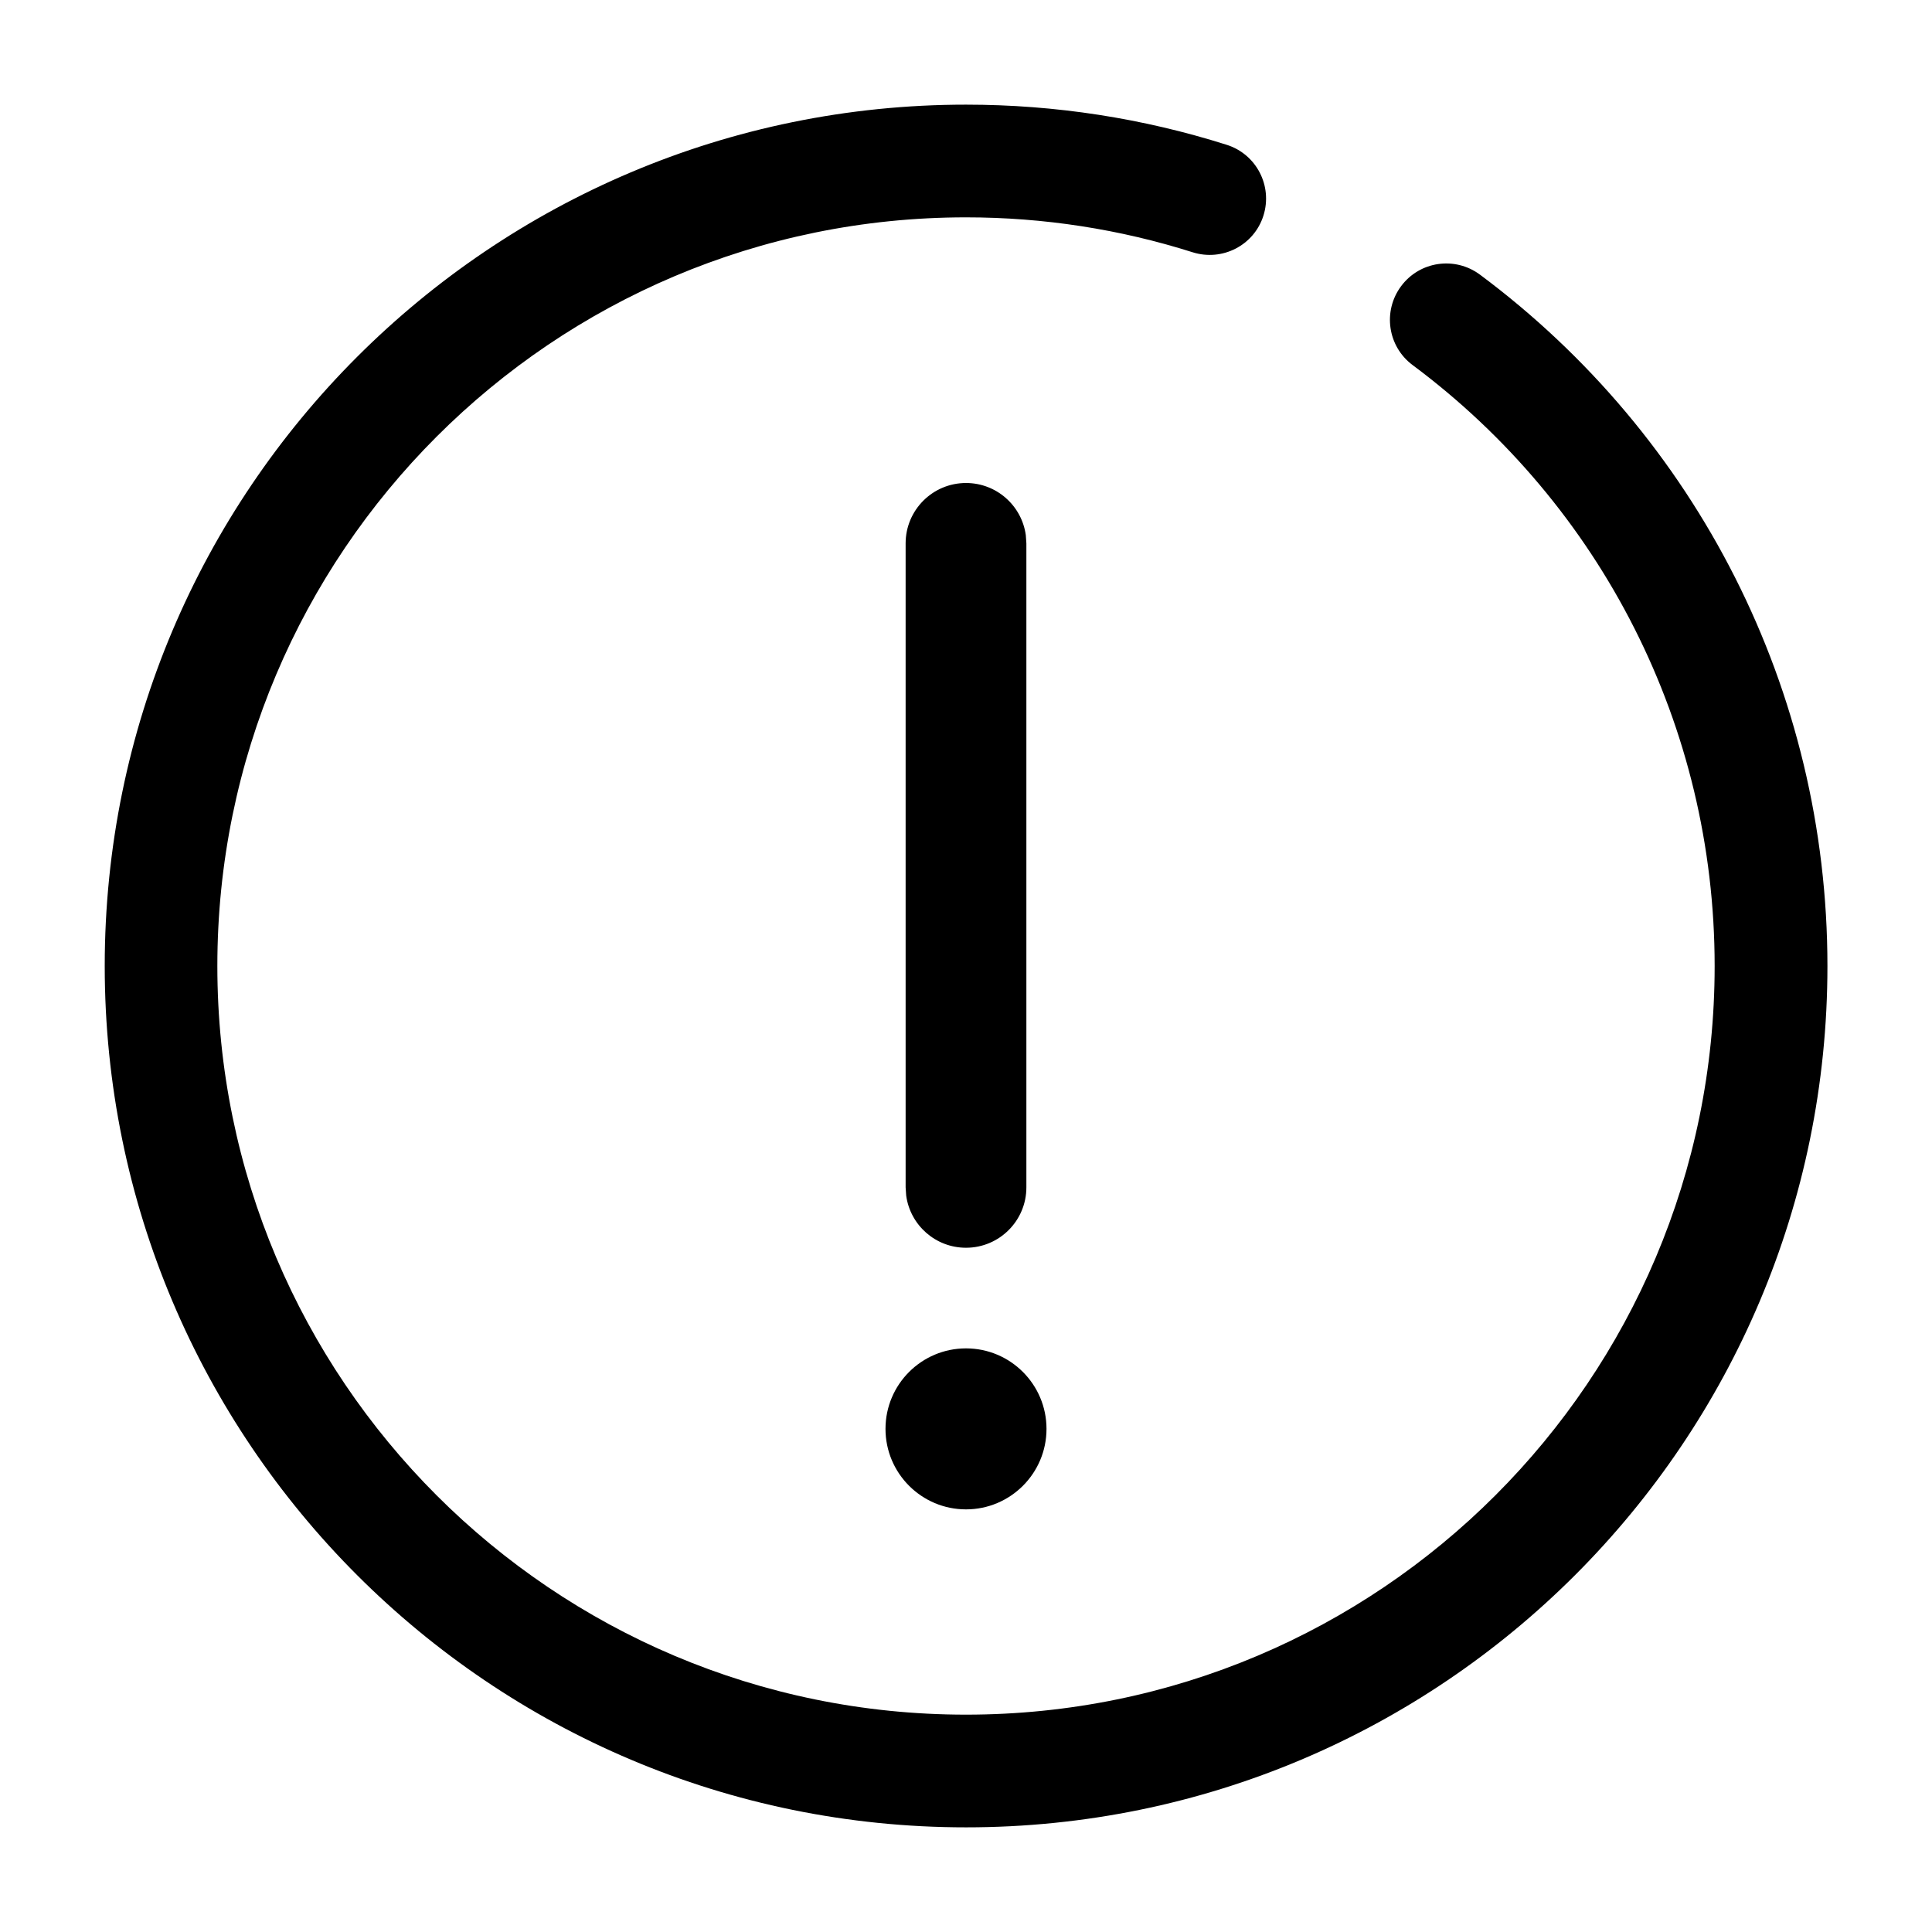
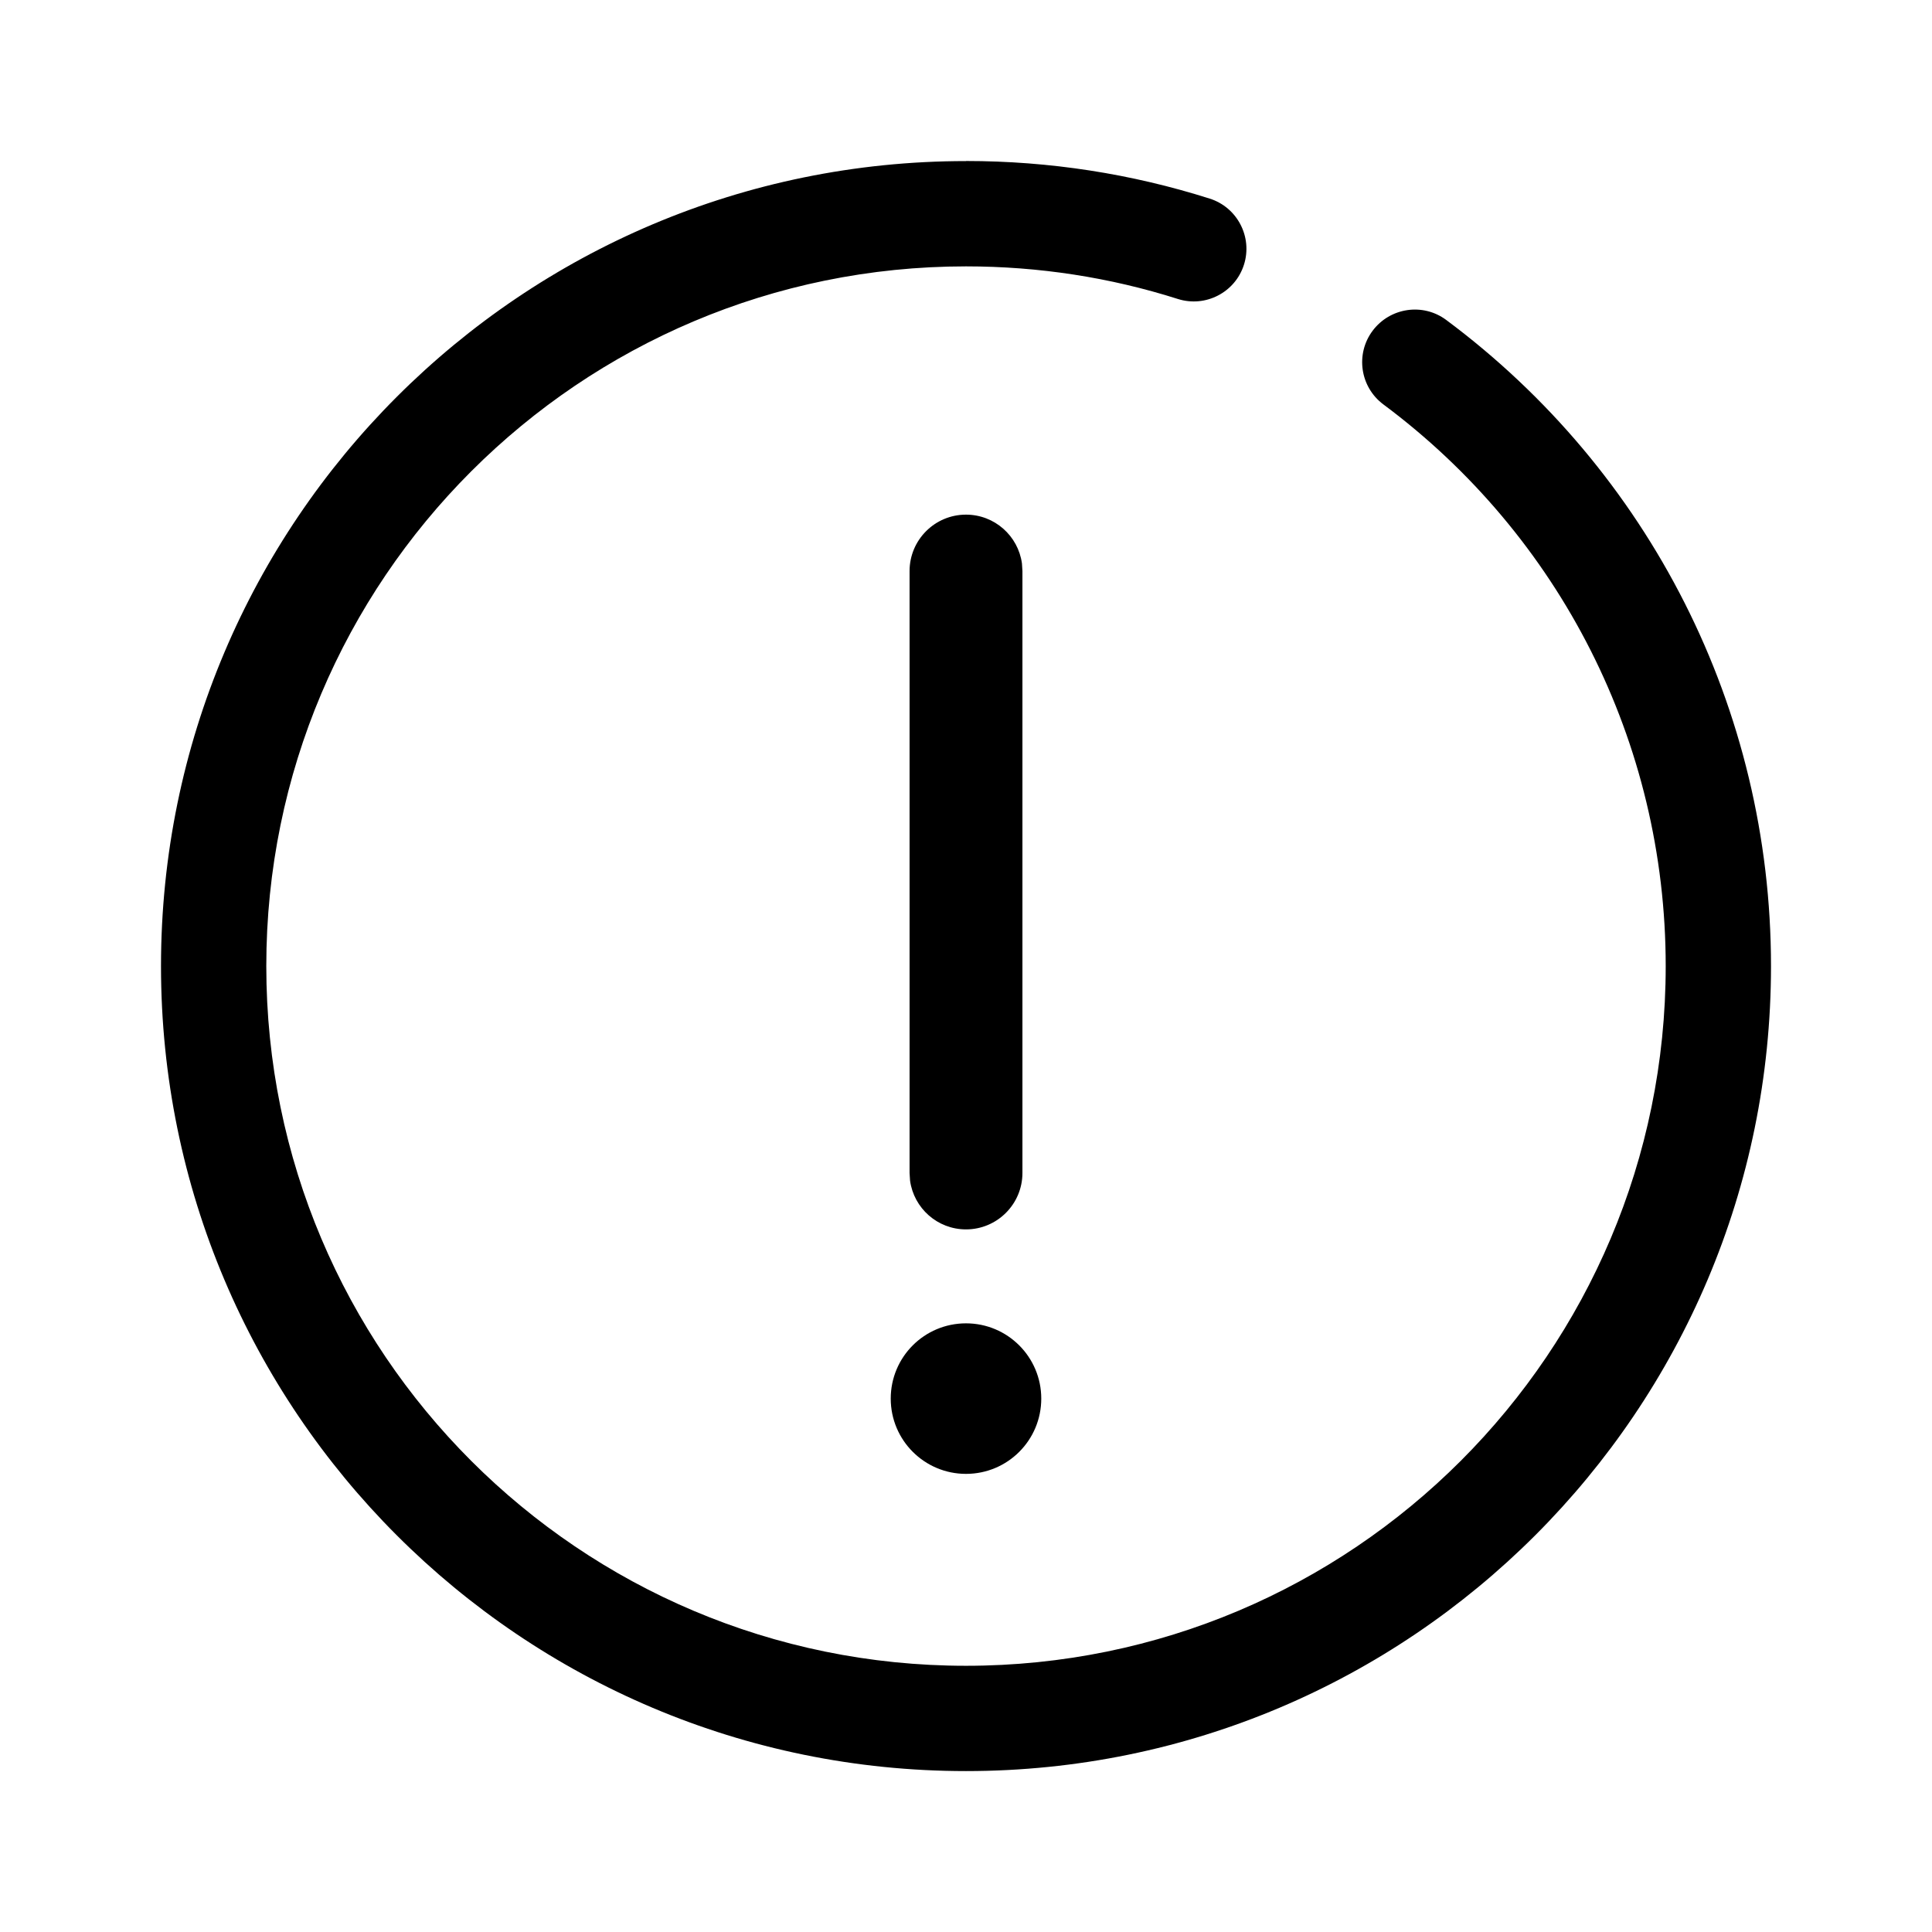
<svg xmlns="http://www.w3.org/2000/svg" version="1.1" width="24" height="24" viewBox="0 0 24 24">
-   <path d="M12 1.3c1.111 0 2.2 0.17 3.239 0.499 0.369 0.117 0.572 0.51 0.456 0.879s-0.51 0.572-0.879 0.456c-0.902-0.286-1.849-0.434-2.816-0.434-5.136 0-9.3 4.164-9.3 9.3s4.164 9.3 9.3 9.3c5.136 0 9.3-4.164 9.3-9.3 0-2.978-1.408-5.72-3.752-7.465-0.31-0.231-0.374-0.669-0.143-0.98s0.669-0.374 0.98-0.143c2.695 2.007 4.316 5.163 4.316 8.588 0 5.909-4.791 10.7-10.7 10.7s-10.7-4.791-10.7-10.7c0-5.909 4.791-10.7 10.7-10.7zM12 16.75c0.552 0 1 0.448 1 1s-0.448 1-1 1c-0.552 0-1-0.448-1-1s0.448-1 1-1zM12 6c0.38 0 0.693 0.282 0.743 0.648l0.007 0.102v8c0 0.414-0.336 0.75-0.75 0.75-0.38 0-0.693-0.282-0.743-0.648l-0.007-0.102v-8c0-0.414 0.336-0.75 0.75-0.75z" />
+   <path d="M12 2c1.038 0 2.056 0.159 3.027 0.467 0.344 0.109 0.535 0.477 0.426 0.821s-0.477 0.535-0.821 0.426c-0.843-0.268-1.728-0.405-2.632-0.405-4.8 0-8.692 3.891-8.692 8.692s3.891 8.692 8.692 8.692c4.8 0 8.692-3.891 8.692-8.692 0-2.783-1.316-5.346-3.507-6.977-0.29-0.216-0.35-0.626-0.134-0.915s0.626-0.35 0.915-0.134c2.519 1.875 4.034 4.825 4.034 8.026 0 5.523-4.477 10-10 10s-10-4.477-10-10c0-5.523 4.477-10 10-10zM12 16.439c0.516 0 0.935 0.418 0.935 0.935s-0.418 0.935-0.935 0.935c-0.516 0-0.935-0.418-0.935-0.935s0.418-0.935 0.935-0.935zM12 6.393c0.355 0 0.648 0.264 0.695 0.606l0.006 0.095v7.477c0 0.387-0.314 0.701-0.701 0.701-0.355 0-0.648-0.264-0.695-0.606l-0.006-0.095v-7.477c0-0.387 0.314-0.701 0.701-0.701z" />
</svg>
